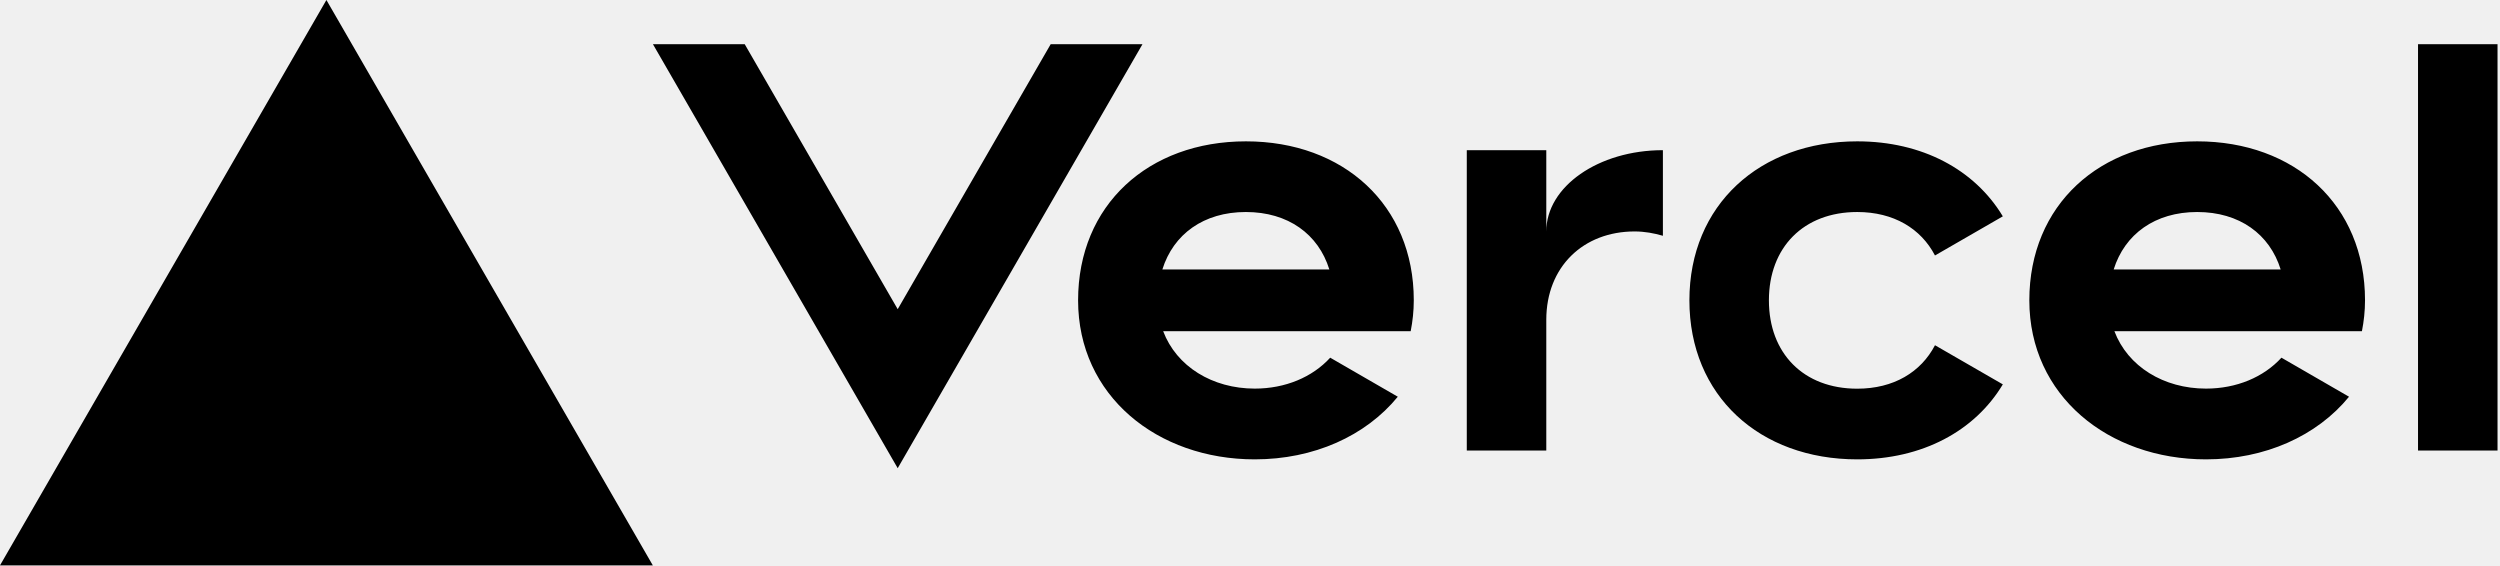
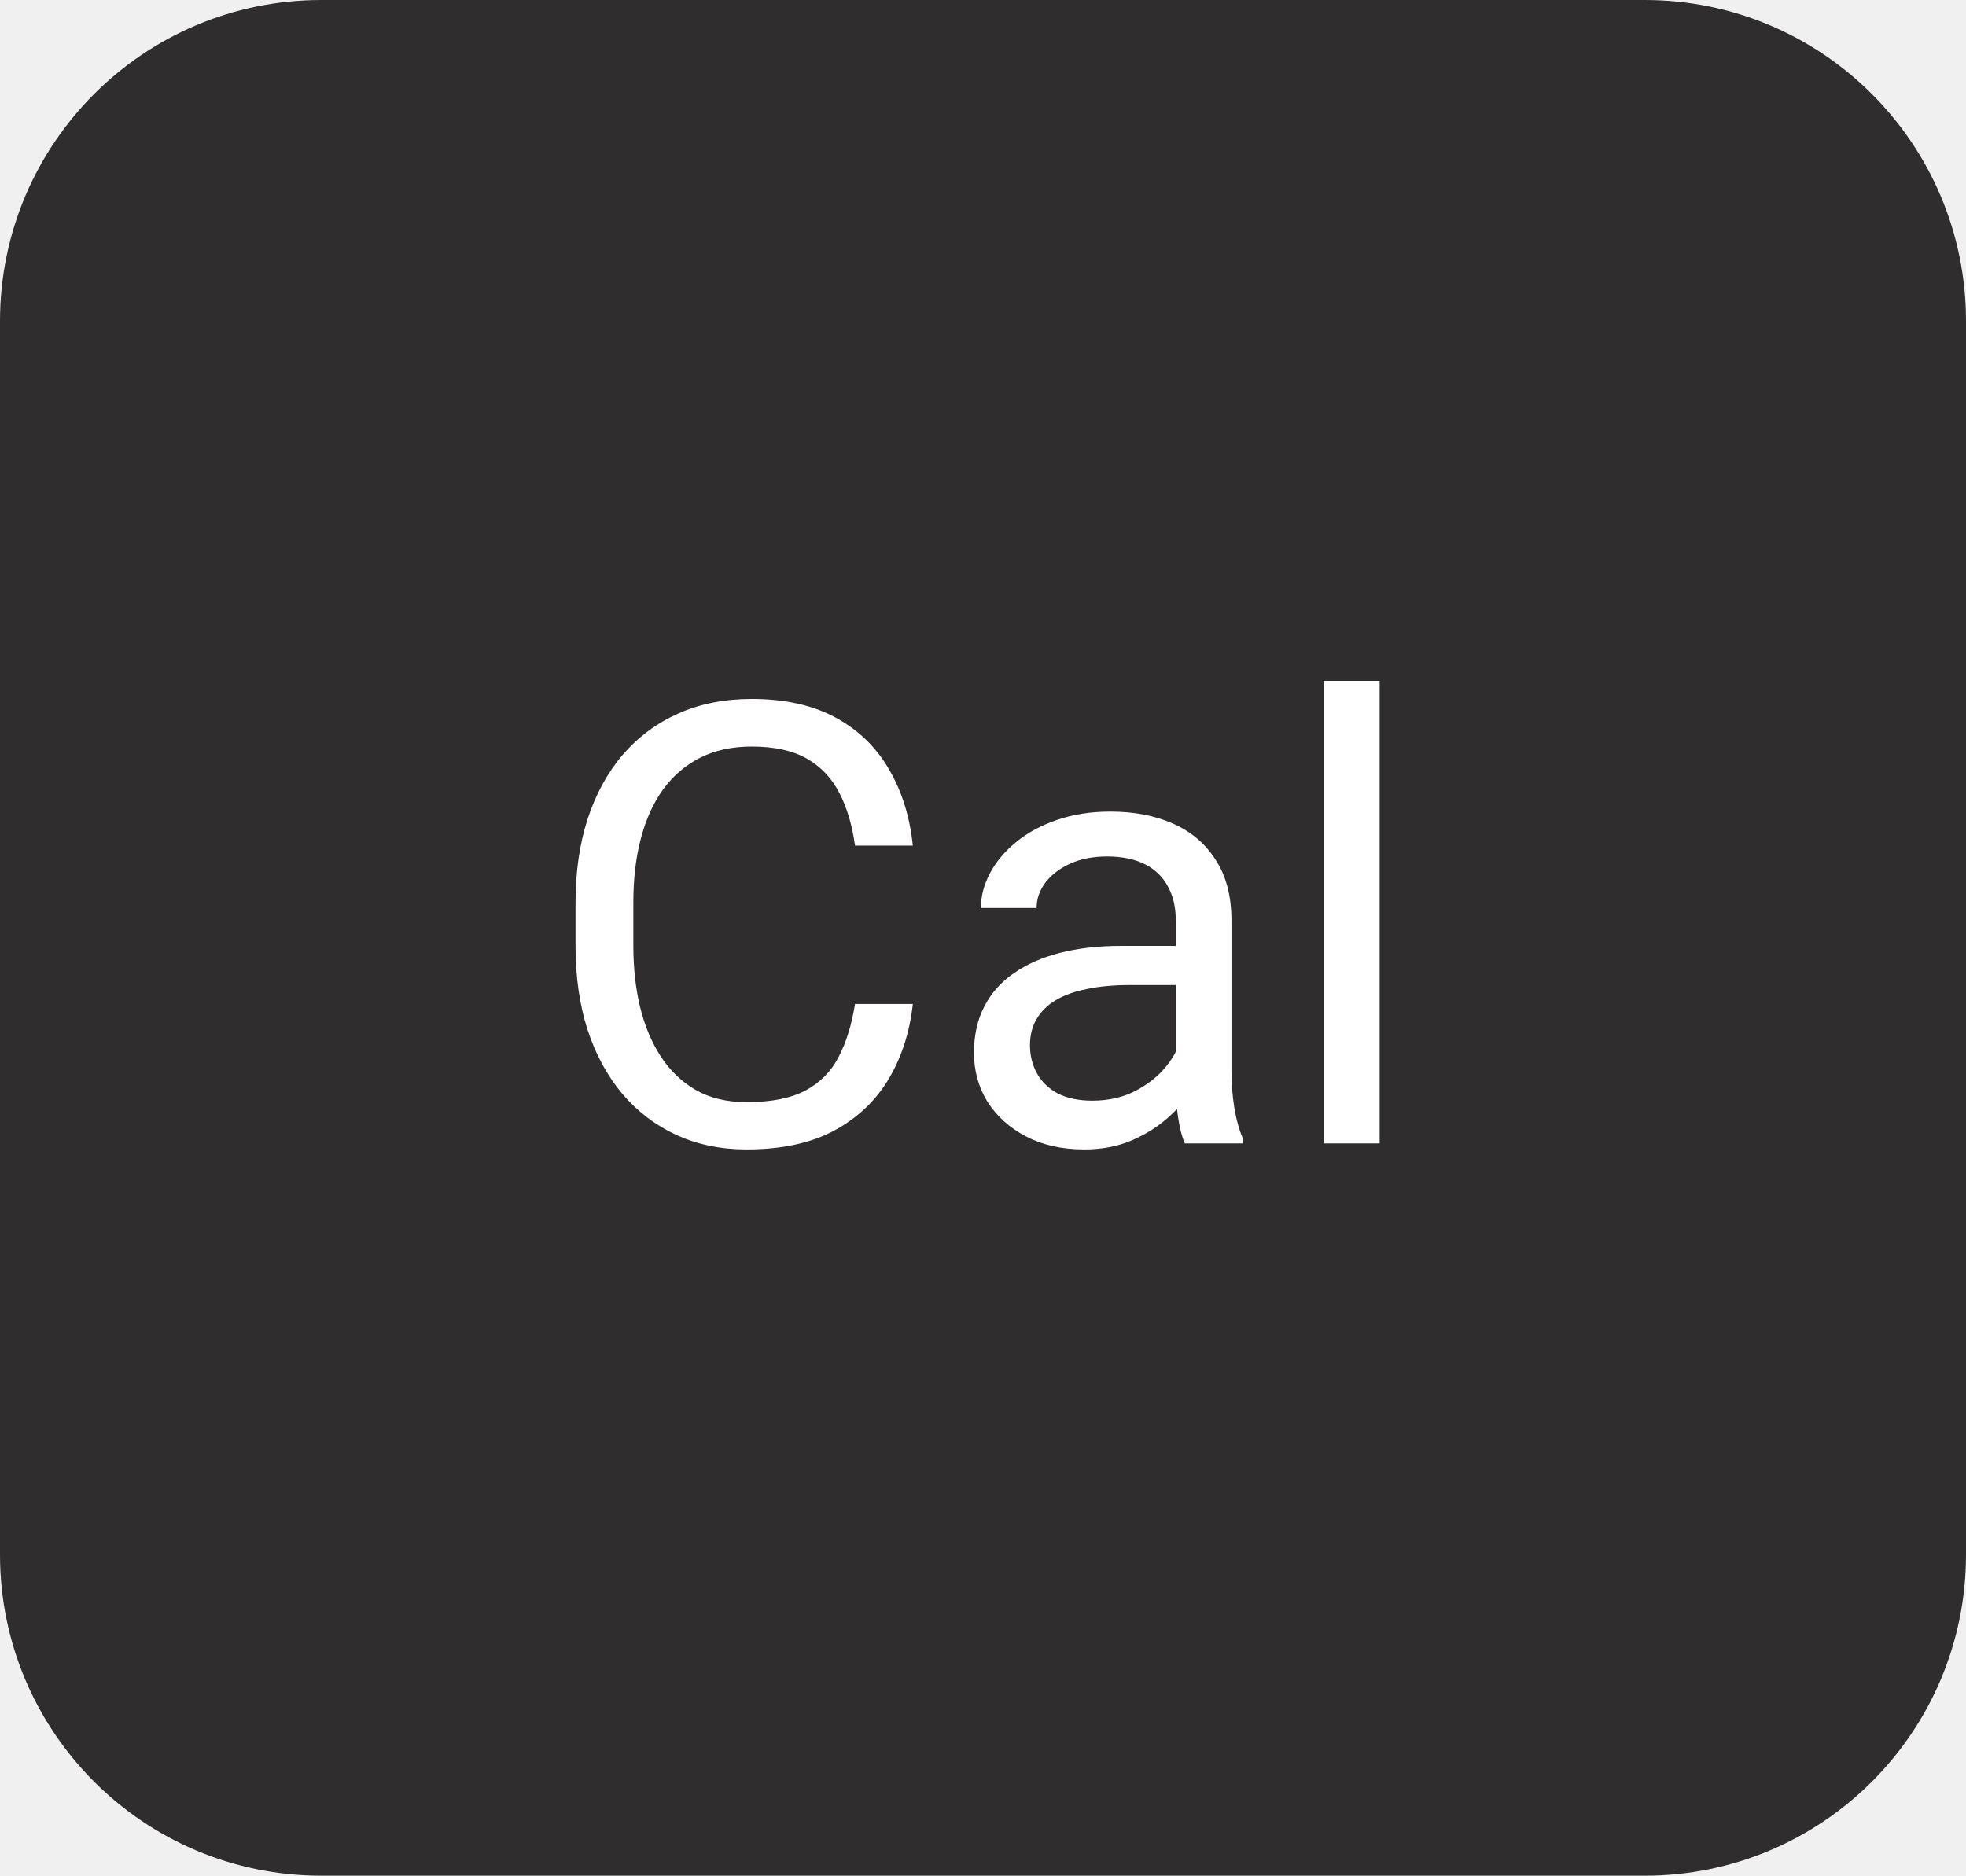
- <svg xmlns="http://www.w3.org/2000/svg" width="283" height="64" viewBox="0 0 283 64" fill="none">
-   <path d="M141.04 16c-11.04 0-19 7.2-19 18s8.96 18 20 18c6.67 0 12.55-2.64 16.19-7.09l-7.65-4.42c-2.02 2.21-5.09 3.5-8.54 3.5-4.79 0-8.86-2.5-10.37-6.5h28.02c.22-1.12.35-2.28.35-3.5 0-10.79-7.96-17.99-19-17.99zm-9.46 14.5c1.25-3.99 4.67-6.5 9.45-6.5 4.79 0 8.21 2.51 9.45 6.5h-18.9zM248.72 16c-11.04 0-19 7.2-19 18s8.96 18 20 18c6.67 0 12.55-2.64 16.19-7.09l-7.65-4.42c-2.02 2.21-5.09 3.5-8.54 3.5-4.79 0-8.86-2.5-10.37-6.5h28.02c.22-1.12.35-2.28.35-3.5 0-10.79-7.96-17.99-19-17.99zm-9.45 14.5c1.25-3.99 4.67-6.5 9.45-6.5 4.79 0 8.21 2.51 9.45 6.5h-18.9zM200.24 34c0 6 3.92 10 10 10 4.12 0 7.21-1.87 8.8-4.92l7.68 4.43c-3.18 5.3-9.14 8.49-16.48 8.49-11.05 0-19-7.2-19-18s7.96-18 19-18c7.34 0 13.29 3.19 16.48 8.49l-7.68 4.43c-1.59-3.05-4.68-4.92-8.8-4.92-6.07 0-10 4-10 10zm82.48-29v46h-9V5h9zM36.95 0L73.9 64H0L36.95 0zm92.38 5l-27.71 48L73.91 5H84.3l17.32 30 17.32-30h10.39zm58.91 12v9.69c-1-.29-2.06-.49-3.2-.49-5.81 0-10 4-10 10V51h-9V17h9v9.2c0-5.08 5.91-9.2 13.2-9.2z" fill="#000" />
+ <svg xmlns="http://www.w3.org/2000/svg" width="153" height="146" viewBox="0 0 153 146" fill="none">
+   <rect width="153" height="146" rx="25" fill="#2F2D2D" />
+   <path d="M66.539 78.148H71.039C70.805 80.305 70.188 82.234 69.188 83.938C68.188 85.641 66.773 86.992 64.945 87.992C63.117 88.977 60.836 89.469 58.102 89.469C56.102 89.469 54.281 89.094 52.641 88.344C51.016 87.594 49.617 86.531 48.445 85.156C47.273 83.766 46.367 82.102 45.727 80.164C45.102 78.211 44.789 76.039 44.789 73.648V70.25C44.789 67.859 45.102 65.695 45.727 63.758C46.367 61.805 47.281 60.133 48.469 58.742C49.672 57.352 51.117 56.281 52.805 55.531C54.492 54.781 56.391 54.406 58.5 54.406C61.078 54.406 63.258 54.891 65.039 55.859C66.82 56.828 68.203 58.172 69.188 59.891C70.188 61.594 70.805 63.57 71.039 65.82H66.539C66.32 64.227 65.914 62.859 65.32 61.719C64.727 60.562 63.883 59.672 62.789 59.047C61.695 58.422 60.266 58.109 58.5 58.109C56.984 58.109 55.648 58.398 54.492 58.977C53.352 59.555 52.391 60.375 51.609 61.438C50.844 62.5 50.266 63.773 49.875 65.258C49.484 66.742 49.289 68.391 49.289 70.203V73.648C49.289 75.32 49.461 76.891 49.805 78.359C50.164 79.828 50.703 81.117 51.422 82.227C52.141 83.336 53.055 84.211 54.164 84.852C55.273 85.477 56.586 85.789 58.102 85.789C60.023 85.789 61.555 85.484 62.695 84.875C63.836 84.266 64.695 83.391 65.273 82.25C65.867 81.109 66.289 79.742 66.539 78.148ZM91.5 84.664V71.609C91.5 70.609 91.297 69.742 90.891 69.008C90.5 68.258 89.906 67.68 89.109 67.273C88.312 66.867 87.328 66.664 86.156 66.664C85.062 66.664 84.102 66.852 83.273 67.227C82.461 67.602 81.82 68.094 81.352 68.703C80.898 69.312 80.672 69.969 80.672 70.672H76.336C76.336 69.766 76.57 68.867 77.039 67.977C77.508 67.086 78.18 66.281 79.055 65.562C79.945 64.828 81.008 64.25 82.242 63.828C83.492 63.391 84.883 63.172 86.414 63.172C88.258 63.172 89.883 63.484 91.289 64.109C92.711 64.734 93.82 65.68 94.617 66.945C95.43 68.195 95.836 69.766 95.836 71.656V83.469C95.836 84.312 95.906 85.211 96.047 86.164C96.203 87.117 96.43 87.938 96.727 88.625V89H92.203C91.984 88.5 91.812 87.836 91.688 87.008C91.562 86.164 91.5 85.383 91.5 84.664ZM92.25 73.625L92.297 76.672H87.914C86.68 76.672 85.578 76.773 84.609 76.977C83.641 77.164 82.828 77.453 82.172 77.844C81.516 78.234 81.016 78.727 80.672 79.32C80.328 79.898 80.156 80.578 80.156 81.359C80.156 82.156 80.336 82.883 80.695 83.539C81.055 84.195 81.594 84.719 82.312 85.109C83.047 85.484 83.945 85.672 85.008 85.672C86.336 85.672 87.508 85.391 88.523 84.828C89.539 84.266 90.344 83.578 90.938 82.766C91.547 81.953 91.875 81.164 91.922 80.398L93.773 82.484C93.664 83.141 93.367 83.867 92.883 84.664C92.398 85.461 91.75 86.227 90.938 86.961C90.141 87.68 89.188 88.281 88.078 88.766C86.984 89.234 85.75 89.469 84.375 89.469C82.656 89.469 81.148 89.133 79.852 88.461C78.57 87.789 77.57 86.891 76.852 85.766C76.148 84.625 75.797 83.352 75.797 81.945C75.797 80.586 76.062 79.391 76.594 78.359C77.125 77.312 77.891 76.445 78.891 75.758C79.891 75.055 81.094 74.523 82.5 74.164C83.906 73.805 85.477 73.625 87.211 73.625H92.25ZM107.367 53V89H103.008V53H107.367Z" fill="white" />
</svg>
